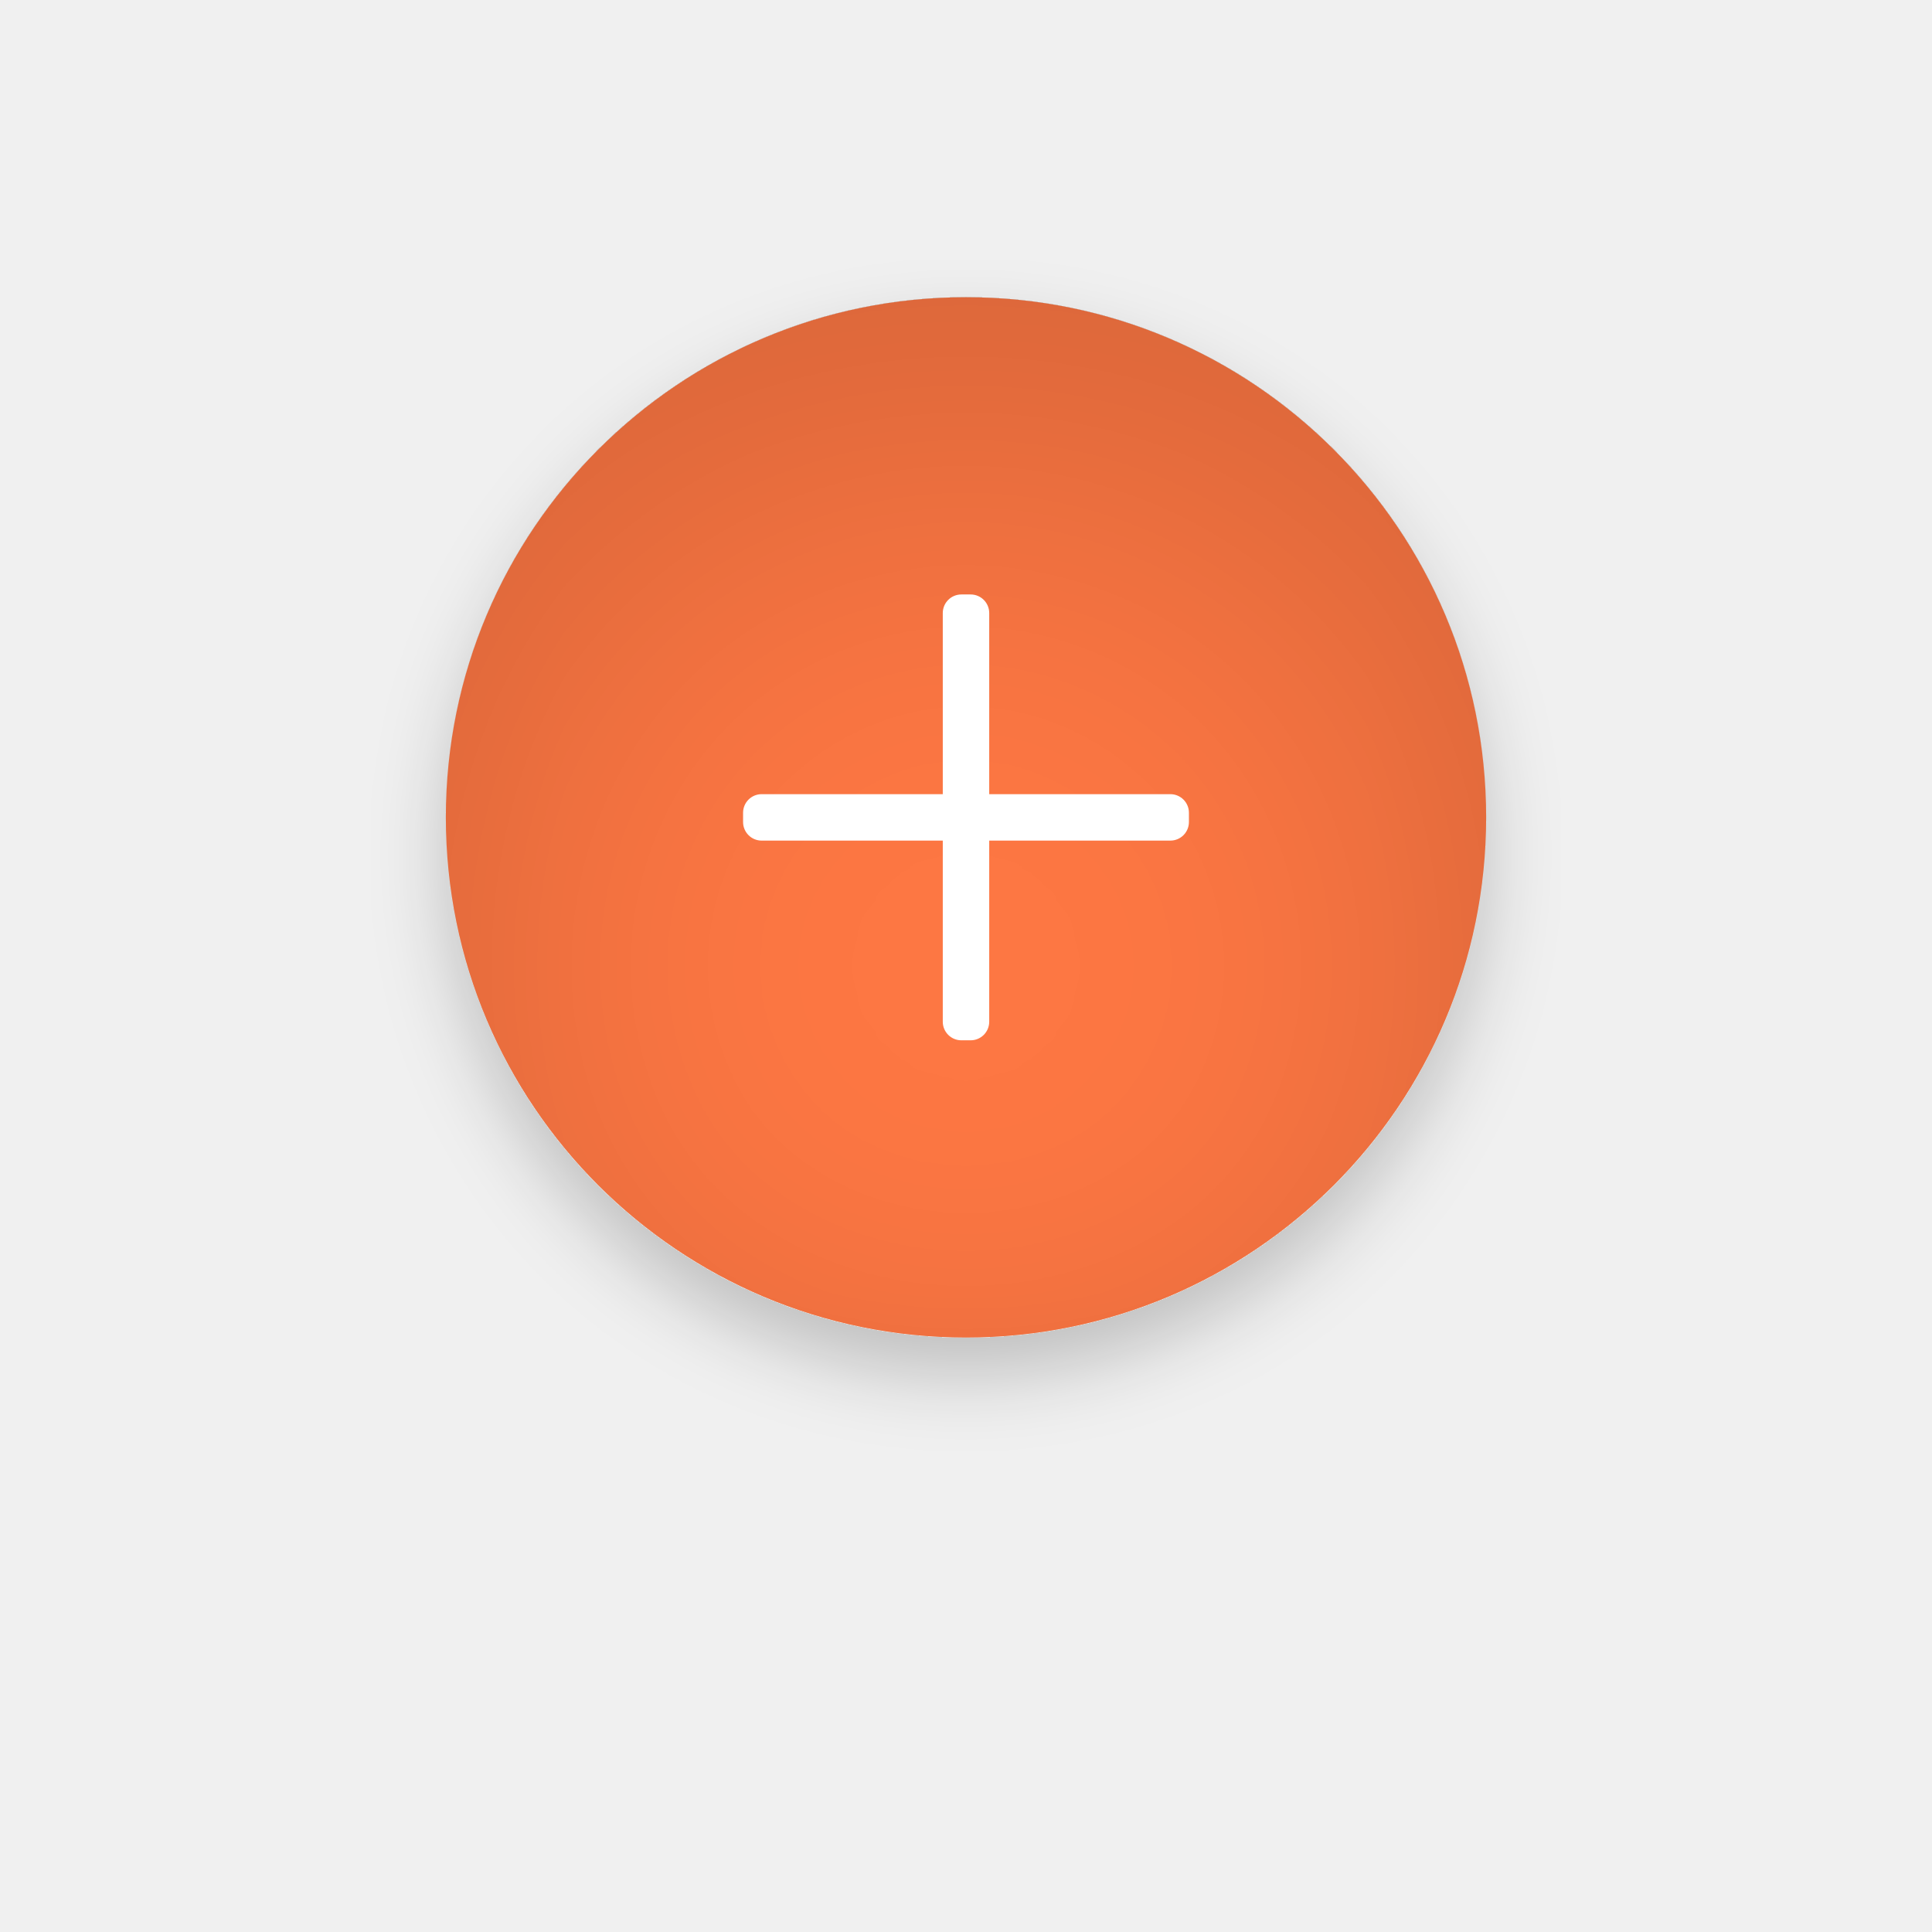
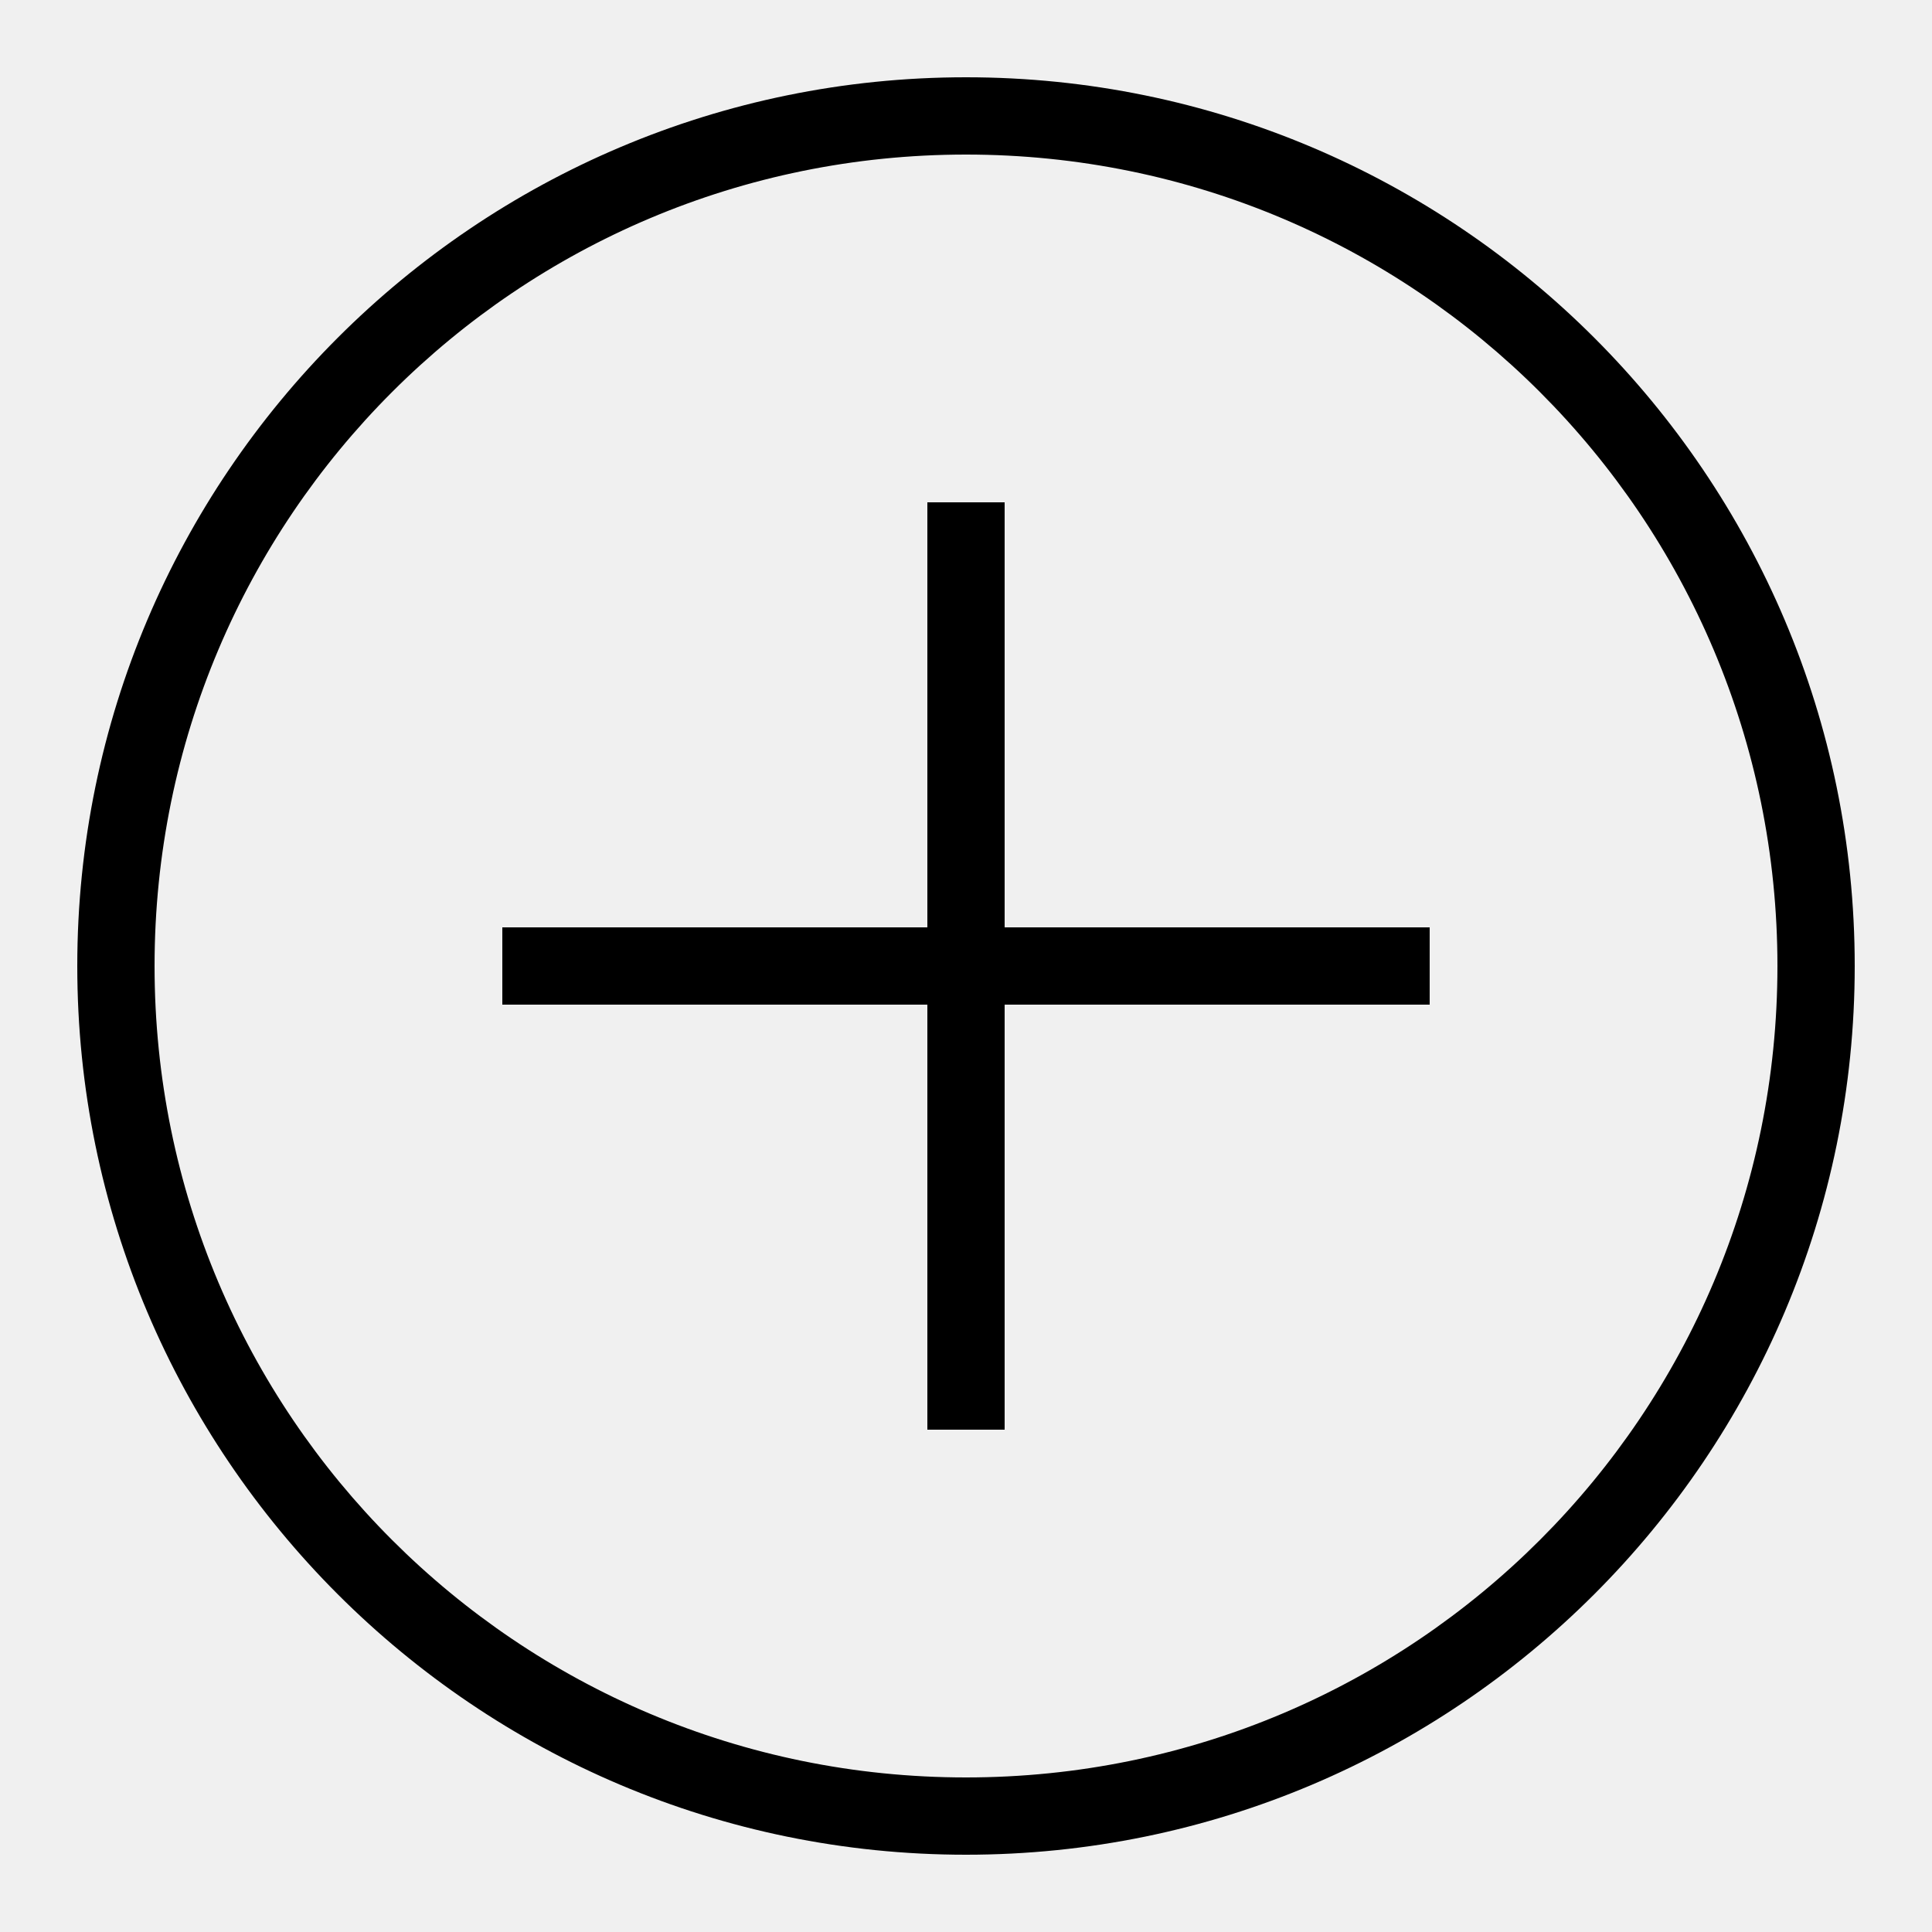
- <svg xmlns="http://www.w3.org/2000/svg" width="104" height="104" fill="none" viewBox="0 0 104 104">
-   <g filter="url(#a)">
-     <path fill="#FE7743" d="M52 72c15.464 0 28-12.536 28-28S67.464 16 52 16 24 28.536 24 44s12.536 28 28 28Z" />
-   </g>
-   <path fill="#fff" d="M52.25 32a1 1 0 0 1 1 1v9.75H63a1 1 0 0 1 1 1v.5a1 1 0 0 1-1 1h-9.75V55a1 1 0 0 1-1 1h-.5a1 1 0 0 1-1-1v-9.75H41a1 1 0 0 1-1-1v-.5a1 1 0 0 1 1-1h9.75V33a1 1 0 0 1 1-1h.5Z" />
-   <defs>
-     <filter id="a" width="64" height="66" x="20" y="14" color-interpolation-filters="sRGB" filterUnits="userSpaceOnUse">
-       <feFlood flood-opacity="0" result="BackgroundImageFix" />
-       <feColorMatrix in="SourceAlpha" result="hardAlpha" values="0 0 0 0 0 0 0 0 0 0 0 0 0 0 0 0 0 0 127 0" />
-       <feOffset dy="2" />
-       <feGaussianBlur stdDeviation="2" />
-       <feComposite in2="hardAlpha" operator="out" />
-       <feColorMatrix values="0 0 0 0 0 0 0 0 0 0 0 0 0 0 0 0 0 0 0.2 0" />
-       <feBlend in2="BackgroundImageFix" result="effect1_dropShadow_77_752" />
-       <feBlend in="SourceGraphic" in2="effect1_dropShadow_77_752" result="shape" />
-       <feColorMatrix in="SourceAlpha" result="hardAlpha" values="0 0 0 0 0 0 0 0 0 0 0 0 0 0 0 0 0 0 127 0" />
-       <feOffset dy="8" />
-       <feGaussianBlur stdDeviation="12" />
-       <feComposite in2="hardAlpha" k2="-1" k3="1" operator="arithmetic" />
-       <feColorMatrix values="0 0 0 0 0 0 0 0 0 0 0 0 0 0 0 0 0 0 0.15 0" />
-       <feBlend in2="shape" result="effect2_innerShadow_77_752" />
-     </filter>
-   </defs>
+ <svg xmlns="http://www.w3.org/2000/svg" viewBox="0 0 50 50" width="50px" height="50px">
+   <path d="M 25 2 C 12.309 2 2 12.309 2 25 C 2 37.691 12.309 48 25 48 C 37.691 48 48 37.691 48 25 C 48 12.309 37.691 2 25 2 z M 25 4 C 36.61 4 46 13.39 46 25 C 46 36.61 36.61 46 25 46 C 13.39 46 4 36.61 4 25 C 4 13.39 13.39 4 25 4 z M 24 13 L 24 24 L 13 24 L 13 26 L 24 26 L 24 37 L 26 37 L 26 26 L 37 26 L 37 24 L 26 24 L 26 13 L 24 13 z" />
</svg>
